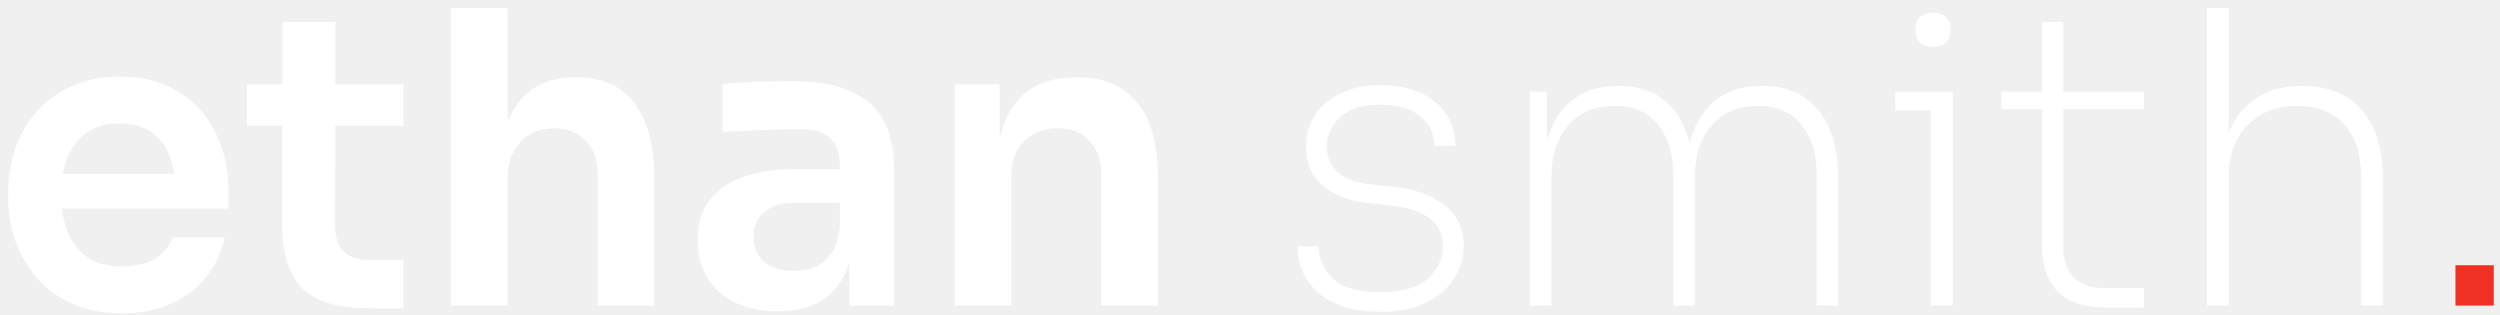
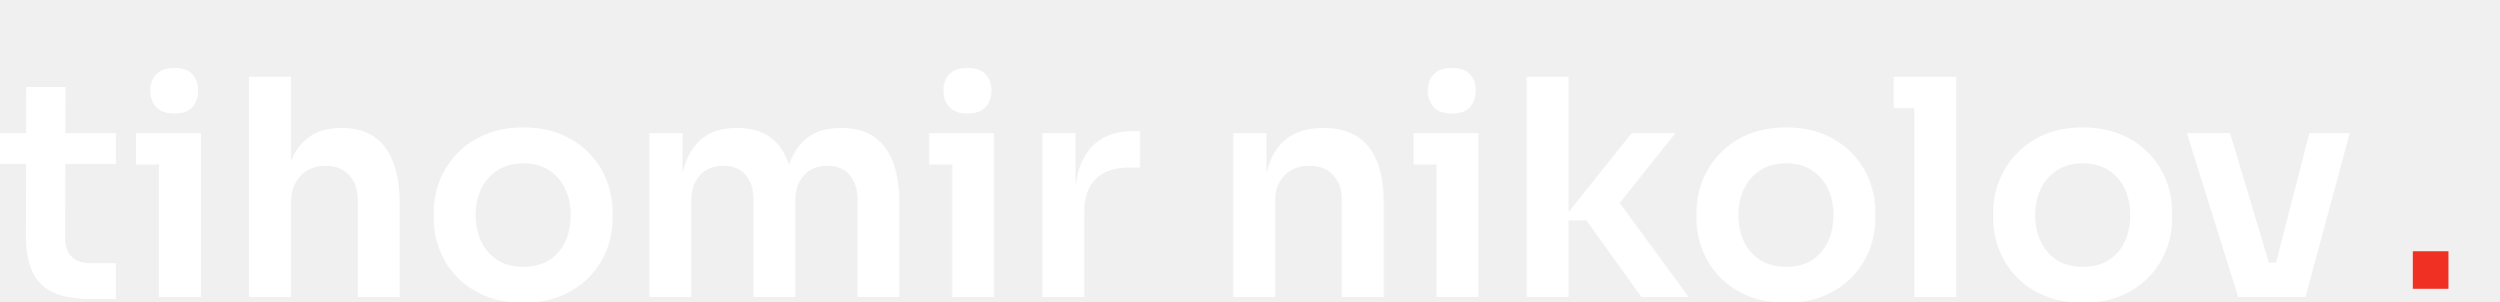
- <svg xmlns="http://www.w3.org/2000/svg" width="270" height="34" viewBox="0 0 270 34" fill="none">
-   <path d="M13.168 33.836C11.115 33.836 9.311 33.484 7.756 32.78C6.231 32.076 4.955 31.137 3.928 29.964C2.931 28.761 2.168 27.427 1.64 25.96C1.141 24.493 0.892 22.997 0.892 21.472V20.636C0.892 19.052 1.141 17.527 1.64 16.06C2.168 14.564 2.931 13.244 3.928 12.1C4.955 10.927 6.216 10.003 7.712 9.328C9.208 8.624 10.939 8.272 12.904 8.272C15.485 8.272 17.641 8.844 19.372 9.988C21.132 11.103 22.452 12.584 23.332 14.432C24.212 16.251 24.652 18.216 24.652 20.328V22.528H3.488V18.788H20.824L18.932 20.636C18.932 19.111 18.712 17.805 18.272 16.72C17.832 15.635 17.157 14.799 16.248 14.212C15.368 13.625 14.253 13.332 12.904 13.332C11.555 13.332 10.411 13.64 9.472 14.256C8.533 14.872 7.815 15.767 7.316 16.94C6.847 18.084 6.612 19.463 6.612 21.076C6.612 22.572 6.847 23.907 7.316 25.08C7.785 26.224 8.504 27.133 9.472 27.808C10.44 28.453 11.672 28.776 13.168 28.776C14.664 28.776 15.881 28.483 16.82 27.896C17.759 27.28 18.36 26.532 18.624 25.652H24.256C23.904 27.295 23.229 28.732 22.232 29.964C21.235 31.196 19.959 32.149 18.404 32.824C16.879 33.499 15.133 33.836 13.168 33.836ZM40.145 33.308C37.945 33.308 36.127 33.029 34.689 32.472C33.281 31.885 32.225 30.917 31.521 29.568C30.817 28.189 30.465 26.341 30.465 24.024L30.509 2.376H36.229L36.185 24.42C36.185 25.593 36.493 26.503 37.109 27.148C37.755 27.764 38.664 28.072 39.837 28.072H43.577V33.308H40.145ZM26.681 13.596V9.108H43.577V13.596H26.681ZM48.71 33V0.88H54.826V19.624H53.77C53.77 17.219 54.078 15.18 54.694 13.508C55.31 11.836 56.22 10.56 57.422 9.68C58.654 8.8 60.209 8.36 62.086 8.36H62.35C65.078 8.36 67.146 9.299 68.554 11.176C69.962 13.053 70.666 15.781 70.666 19.36V33H64.55V18.788C64.55 17.263 64.11 16.06 63.23 15.18C62.38 14.3 61.25 13.86 59.842 13.86C58.346 13.86 57.129 14.359 56.19 15.356C55.281 16.324 54.826 17.6 54.826 19.184V33H48.71ZM91.718 33V25.916H90.706V18.04C90.706 16.661 90.368 15.635 89.694 14.96C89.019 14.285 87.978 13.948 86.57 13.948C85.836 13.948 84.956 13.963 83.93 13.992C82.903 14.021 81.862 14.065 80.806 14.124C79.779 14.153 78.855 14.197 78.034 14.256V9.064C78.708 9.005 79.471 8.947 80.322 8.888C81.172 8.829 82.038 8.8 82.918 8.8C83.827 8.771 84.678 8.756 85.47 8.756C87.934 8.756 89.972 9.079 91.586 9.724C93.228 10.369 94.46 11.381 95.282 12.76C96.132 14.139 96.558 15.943 96.558 18.172V33H91.718ZM84.018 33.616C82.287 33.616 80.762 33.308 79.442 32.692C78.151 32.076 77.139 31.196 76.406 30.052C75.702 28.908 75.35 27.529 75.35 25.916C75.35 24.156 75.775 22.719 76.626 21.604C77.506 20.489 78.723 19.653 80.278 19.096C81.862 18.539 83.71 18.26 85.822 18.26H91.366V21.912H85.734C84.326 21.912 83.24 22.264 82.478 22.968C81.744 23.643 81.378 24.523 81.378 25.608C81.378 26.693 81.744 27.573 82.478 28.248C83.24 28.923 84.326 29.26 85.734 29.26C86.584 29.26 87.362 29.113 88.066 28.82C88.799 28.497 89.4 27.969 89.87 27.236C90.368 26.473 90.647 25.447 90.706 24.156L92.202 25.872C92.055 27.544 91.644 28.952 90.97 30.096C90.324 31.24 89.415 32.12 88.242 32.736C87.098 33.323 85.69 33.616 84.018 33.616ZM103.109 33V9.108H107.949V19.36H107.509C107.509 16.925 107.831 14.901 108.477 13.288C109.122 11.645 110.075 10.413 111.337 9.592C112.627 8.771 114.226 8.36 116.133 8.36H116.397C119.242 8.36 121.398 9.284 122.865 11.132C124.331 12.951 125.065 15.679 125.065 19.316V33H118.949V18.788C118.949 17.321 118.523 16.133 117.673 15.224C116.851 14.315 115.707 13.86 114.241 13.86C112.745 13.86 111.527 14.329 110.589 15.268C109.679 16.177 109.225 17.409 109.225 18.964V33H103.109ZM149.1 33.66C146.225 33.66 144.011 33 142.456 31.68C140.931 30.36 140.153 28.673 140.124 26.62H142.412C142.412 27.94 142.925 29.099 143.952 30.096C145.008 31.064 146.724 31.548 149.1 31.548C151.417 31.548 153.119 31.064 154.204 30.096C155.289 29.099 155.832 27.925 155.832 26.576C155.832 25.256 155.333 24.244 154.336 23.54C153.368 22.836 152.048 22.396 150.376 22.22L147.648 21.912C145.624 21.677 144.011 21.047 142.808 20.02C141.635 18.993 141.048 17.6 141.048 15.84C141.048 14.579 141.371 13.449 142.016 12.452C142.661 11.455 143.585 10.663 144.788 10.076C146.02 9.489 147.457 9.196 149.1 9.196C151.505 9.196 153.441 9.783 154.908 10.956C156.404 12.129 157.167 13.728 157.196 15.752H154.908C154.937 14.491 154.439 13.435 153.412 12.584C152.415 11.733 150.977 11.308 149.1 11.308C147.135 11.308 145.668 11.763 144.7 12.672C143.761 13.581 143.292 14.652 143.292 15.884C143.292 16.911 143.659 17.791 144.392 18.524C145.155 19.257 146.299 19.712 147.824 19.888L150.552 20.196C152.723 20.401 154.512 21.032 155.92 22.088C157.357 23.144 158.076 24.655 158.076 26.62C158.076 27.94 157.709 29.128 156.976 30.184C156.272 31.24 155.26 32.091 153.94 32.736C152.62 33.352 151.007 33.66 149.1 33.66ZM165.223 33V9.9H167.071V19.36H166.543C166.543 17.365 166.837 15.62 167.423 14.124C168.039 12.599 168.949 11.411 170.151 10.56C171.354 9.709 172.879 9.284 174.727 9.284H174.859C176.678 9.284 178.189 9.709 179.391 10.56C180.594 11.381 181.474 12.555 182.031 14.08C182.618 15.576 182.911 17.336 182.911 19.36H182.031C182.031 17.365 182.325 15.62 182.911 14.124C183.527 12.599 184.437 11.411 185.639 10.56C186.871 9.709 188.411 9.284 190.259 9.284H190.391C192.21 9.284 193.721 9.709 194.923 10.56C196.155 11.381 197.065 12.555 197.651 14.08C198.238 15.576 198.531 17.336 198.531 19.36V33H196.199V18.832C196.199 16.632 195.657 14.857 194.571 13.508C193.515 12.129 191.946 11.44 189.863 11.44C187.751 11.44 186.079 12.144 184.847 13.552C183.645 14.96 183.043 16.793 183.043 19.052V33H180.711V18.832C180.711 16.632 180.169 14.857 179.083 13.508C178.027 12.129 176.458 11.44 174.375 11.44C172.263 11.44 170.591 12.144 169.359 13.552C168.157 14.96 167.555 16.793 167.555 19.052V33H165.223ZM208.522 33V9.9H210.898V33H208.522ZM204.694 11.924V9.9H210.898V11.924H204.694ZM208.742 5.06C208.126 5.06 207.656 4.899 207.334 4.576C207.011 4.224 206.85 3.784 206.85 3.256C206.85 2.699 207.011 2.244 207.334 1.892C207.656 1.54 208.14 1.364 208.786 1.364C209.402 1.364 209.871 1.54 210.194 1.892C210.516 2.244 210.678 2.699 210.678 3.256C210.678 3.784 210.516 4.224 210.194 4.576C209.9 4.899 209.416 5.06 208.742 5.06ZM227.709 33.22C226.271 33.22 225.01 33.015 223.925 32.604C222.839 32.164 222.003 31.431 221.417 30.404C220.83 29.377 220.537 27.999 220.537 26.268V2.376H222.825V26.664C222.825 28.072 223.206 29.172 223.969 29.964C224.761 30.727 225.846 31.108 227.225 31.108H231.537V33.22H227.709ZM216.137 11.792V9.9H231.537V11.792H216.137ZM238.356 33V0.88H240.688V18.04L239.852 19.536C239.852 17.512 240.16 15.737 240.776 14.212C241.422 12.657 242.39 11.455 243.68 10.604C244.971 9.724 246.599 9.284 248.564 9.284H248.652C251.527 9.284 253.698 10.193 255.164 12.012C256.631 13.801 257.364 16.251 257.364 19.36V33H254.988V18.832C254.988 16.603 254.387 14.813 253.184 13.464C251.982 12.115 250.28 11.44 248.08 11.44C245.822 11.44 244.018 12.159 242.668 13.596C241.348 15.004 240.688 16.852 240.688 19.14V33H238.356Z" fill="white" />
-   <path d="M265.19 33V28.644H269.326V33H265.19Z" fill="#F13024" />
+ <svg xmlns="http://www.w3.org/2000/svg" width="290" height="35" viewBox="0 0 290 34" fill="none">
+   <path d="M15.30 48.85Q11.55 48.85 9.13 47.88Q6.70 46.90 5.50 44.58Q4.30 42.25 4.30 38.30L4.35 13.70L10.85 13.70L10.80 38.75Q10.80 40.75 11.88 41.83Q12.95 42.90 14.95 42.90L19.20 42.90L19.20 48.85L15.30 48.85M0 26.45L0 21.35L19.20 21.35L19.20 26.45L0 26.45ZM26.35 48.50L26.35 21.35L33.30 21.35L33.30 48.50L26.35 48.50M22.55 26.55L22.55 21.35L33.30 21.35L33.30 26.55L22.55 26.55M28.90 18.10Q26.85 18.10 25.88 17.02Q24.90 15.95 24.90 14.30Q24.90 12.65 25.88 11.60Q26.85 10.55 28.90 10.55Q30.95 10.55 31.90 11.60Q32.85 12.65 32.85 14.30Q32.85 15.95 31.90 17.02Q30.95 18.10 28.90 18.10ZM41.30 48.50L41.30 12L48.25 12L48.25 33.30L47.05 33.30Q47.05 29.20 48.10 26.35Q49.15 23.50 51.23 22Q53.30 20.50 56.50 20.50L56.80 20.50Q61.45 20.50 63.85 23.70Q66.25 26.90 66.25 33L66.25 48.50L59.30 48.50L59.30 32.35Q59.30 29.75 57.83 28.25Q56.35 26.75 53.95 26.75Q51.40 26.75 49.83 28.42Q48.25 30.10 48.25 32.80L48.25 48.50L41.30 48.50ZM86.75 49.45Q83.15 49.45 80.40 48.30Q77.65 47.15 75.75 45.17Q73.85 43.20 72.88 40.70Q71.90 38.20 71.90 35.50L71.90 34.45Q71.90 31.65 72.92 29.13Q73.95 26.60 75.88 24.63Q77.80 22.65 80.55 21.52Q83.30 20.40 86.75 20.40Q90.20 20.40 92.95 21.52Q95.70 22.65 97.63 24.63Q99.55 26.60 100.55 29.13Q101.55 31.65 101.55 34.45L101.55 35.50Q101.55 38.20 100.58 40.70Q99.60 43.20 97.70 45.17Q95.80 47.15 93.05 48.30Q90.30 49.45 86.75 49.45M86.75 43.50Q89.30 43.50 91.05 42.38Q92.80 41.25 93.70 39.33Q94.60 37.40 94.60 34.95Q94.60 32.45 93.67 30.52Q92.75 28.60 90.97 27.47Q89.20 26.35 86.75 26.35Q84.30 26.35 82.53 27.47Q80.75 28.60 79.80 30.52Q78.85 32.45 78.85 34.95Q78.85 37.40 79.78 39.33Q80.70 41.25 82.45 42.38Q84.20 43.50 86.75 43.50ZM107.65 48.50L107.65 21.35L113.15 21.35L113.15 33L112.65 33Q112.65 28.90 113.70 26.13Q114.75 23.35 116.83 21.92Q118.90 20.50 122 20.50L122.30 20.50Q125.45 20.50 127.53 21.92Q129.60 23.35 130.63 26.13Q131.65 28.90 131.65 33L129.90 33Q129.90 28.90 130.97 26.13Q132.05 23.35 134.13 21.92Q136.20 20.50 139.30 20.50L139.60 20.50Q142.75 20.50 144.85 21.92Q146.95 23.35 148.03 26.13Q149.10 28.90 149.10 33L149.10 48.50L142.15 48.50L142.15 32.35Q142.15 29.80 140.85 28.27Q139.55 26.75 137.15 26.75Q134.75 26.75 133.30 28.32Q131.85 29.90 131.85 32.55L131.85 48.50L124.90 48.50L124.90 32.35Q124.90 29.80 123.60 28.27Q122.30 26.75 119.90 26.75Q117.50 26.75 116.05 28.32Q114.60 29.90 114.60 32.55L114.60 48.50L107.65 48.50ZM157.85 48.50L157.85 21.35L164.80 21.35L164.80 48.50L157.85 48.50M154.05 26.55L154.05 21.35L164.80 21.35L164.80 26.55L154.05 26.55M160.40 18.10Q158.35 18.10 157.38 17.02Q156.40 15.95 156.40 14.30Q156.40 12.65 157.38 11.60Q158.35 10.55 160.40 10.55Q162.45 10.55 163.40 11.60Q164.35 12.65 164.35 14.30Q164.35 15.95 163.40 17.02Q162.45 18.10 160.40 18.10ZM172.80 48.50L172.80 21.35L178.30 21.35L178.30 32.85L178.15 32.85Q178.15 27 180.65 24Q183.15 21 188.00 21L189.00 21L189.00 27.05L187.10 27.05Q183.60 27.05 181.68 28.92Q179.75 30.80 179.75 34.35L179.75 48.50L172.80 48.50ZM204.45 48.50L204.45 21.35L209.95 21.35L209.95 33L209.45 33Q209.45 28.85 210.55 26.07Q211.65 23.30 213.83 21.90Q216.00 20.50 219.25 20.50L219.55 20.50Q224.40 20.50 226.90 23.63Q229.40 26.75 229.40 32.95L229.40 48.50L222.45 48.50L222.45 32.35Q222.45 29.85 221.03 28.30Q219.60 26.75 217.10 26.75Q214.55 26.75 212.98 28.32Q211.40 29.90 211.40 32.55L211.40 48.50L204.45 48.50ZM238.15 48.50L238.15 21.35L245.10 21.35L245.10 48.50L238.15 48.50M234.35 26.55L234.35 21.35L245.10 21.35L245.10 26.55L234.35 26.55M240.70 18.10Q238.65 18.10 237.68 17.02Q236.70 15.95 236.70 14.30Q236.70 12.65 237.68 11.60Q238.65 10.55 240.70 10.55Q242.75 10.55 243.70 11.60Q244.65 12.65 244.65 14.30Q244.65 15.95 243.70 17.02Q242.75 18.10 240.70 18.10ZM272.10 48.50L263.00 35.80L258.95 35.80L270.50 21.35L277.75 21.35L267.10 34.70L267.25 31.20L279.95 48.50L272.10 48.50M253.10 48.50L253.10 12L260.05 12L260.05 48.50L253.10 48.50ZM296.10 49.45Q292.50 49.45 289.75 48.30Q287.00 47.15 285.10 45.17Q283.20 43.20 282.23 40.70Q281.25 38.20 281.25 35.50L281.25 34.45Q281.25 31.65 282.28 29.13Q283.30 26.60 285.23 24.63Q287.15 22.65 289.90 21.52Q292.65 20.40 296.10 20.40Q299.55 20.40 302.30 21.52Q305.05 22.65 306.98 24.63Q308.90 26.60 309.90 29.13Q310.90 31.65 310.90 34.45L310.90 35.50Q310.90 38.20 309.93 40.70Q308.95 43.20 307.05 45.17Q305.15 47.15 302.40 48.30Q299.65 49.45 296.10 49.45M296.10 43.50Q298.65 43.50 300.40 42.38Q302.15 41.25 303.05 39.33Q303.95 37.40 303.95 34.95Q303.95 32.45 303.03 30.52Q302.10 28.60 300.33 27.47Q298.55 26.35 296.10 26.35Q293.65 26.35 291.88 27.47Q290.10 28.60 289.15 30.52Q288.20 32.45 288.20 34.95Q288.20 37.40 289.13 39.33Q290.05 41.25 291.80 42.38Q293.55 43.50 296.10 43.50ZM317.35 48.50L317.35 12L324.30 12L324.30 48.50L317.35 48.50M313.95 17.20L313.95 12L324.30 12L324.30 17.20L313.95 17.20ZM345.30 49.45Q341.70 49.45 338.95 48.30Q336.20 47.15 334.30 45.17Q332.40 43.20 331.43 40.70Q330.45 38.20 330.45 35.50L330.45 34.45Q330.45 31.65 331.48 29.13Q332.50 26.60 334.43 24.63Q336.35 22.65 339.10 21.52Q341.85 20.40 345.30 20.40Q348.75 20.40 351.50 21.52Q354.25 22.65 356.18 24.63Q358.10 26.60 359.10 29.13Q360.10 31.65 360.10 34.45L360.10 35.50Q360.10 38.20 359.13 40.70Q358.15 43.20 356.25 45.17Q354.35 47.15 351.60 48.30Q348.85 49.45 345.30 49.45M345.30 43.50Q347.85 43.50 349.60 42.38Q351.35 41.25 352.25 39.33Q353.15 37.40 353.15 34.95Q353.15 32.45 352.23 30.52Q351.30 28.60 349.53 27.47Q347.75 26.35 345.30 26.35Q342.85 26.35 341.08 27.47Q339.30 28.60 338.35 30.52Q337.40 32.45 337.40 34.95Q337.40 37.40 338.33 39.33Q339.25 41.25 341.00 42.38Q342.75 43.50 345.30 43.50ZM371.05 48.50L362.55 21.35L369.70 21.35L377.85 48.50L371.05 48.50M373.10 48.50L373.10 42.80L380.45 42.80L380.45 48.50L373.10 48.50M375.85 48.50L382.85 21.35L389.55 21.35L382.20 48.50L375.85 48.50Z" fill="white" transform="scale(0.7)" />
+   <path d="M280 33V28.644H284.136V33H280Z" fill="#F13024" />
</svg>
